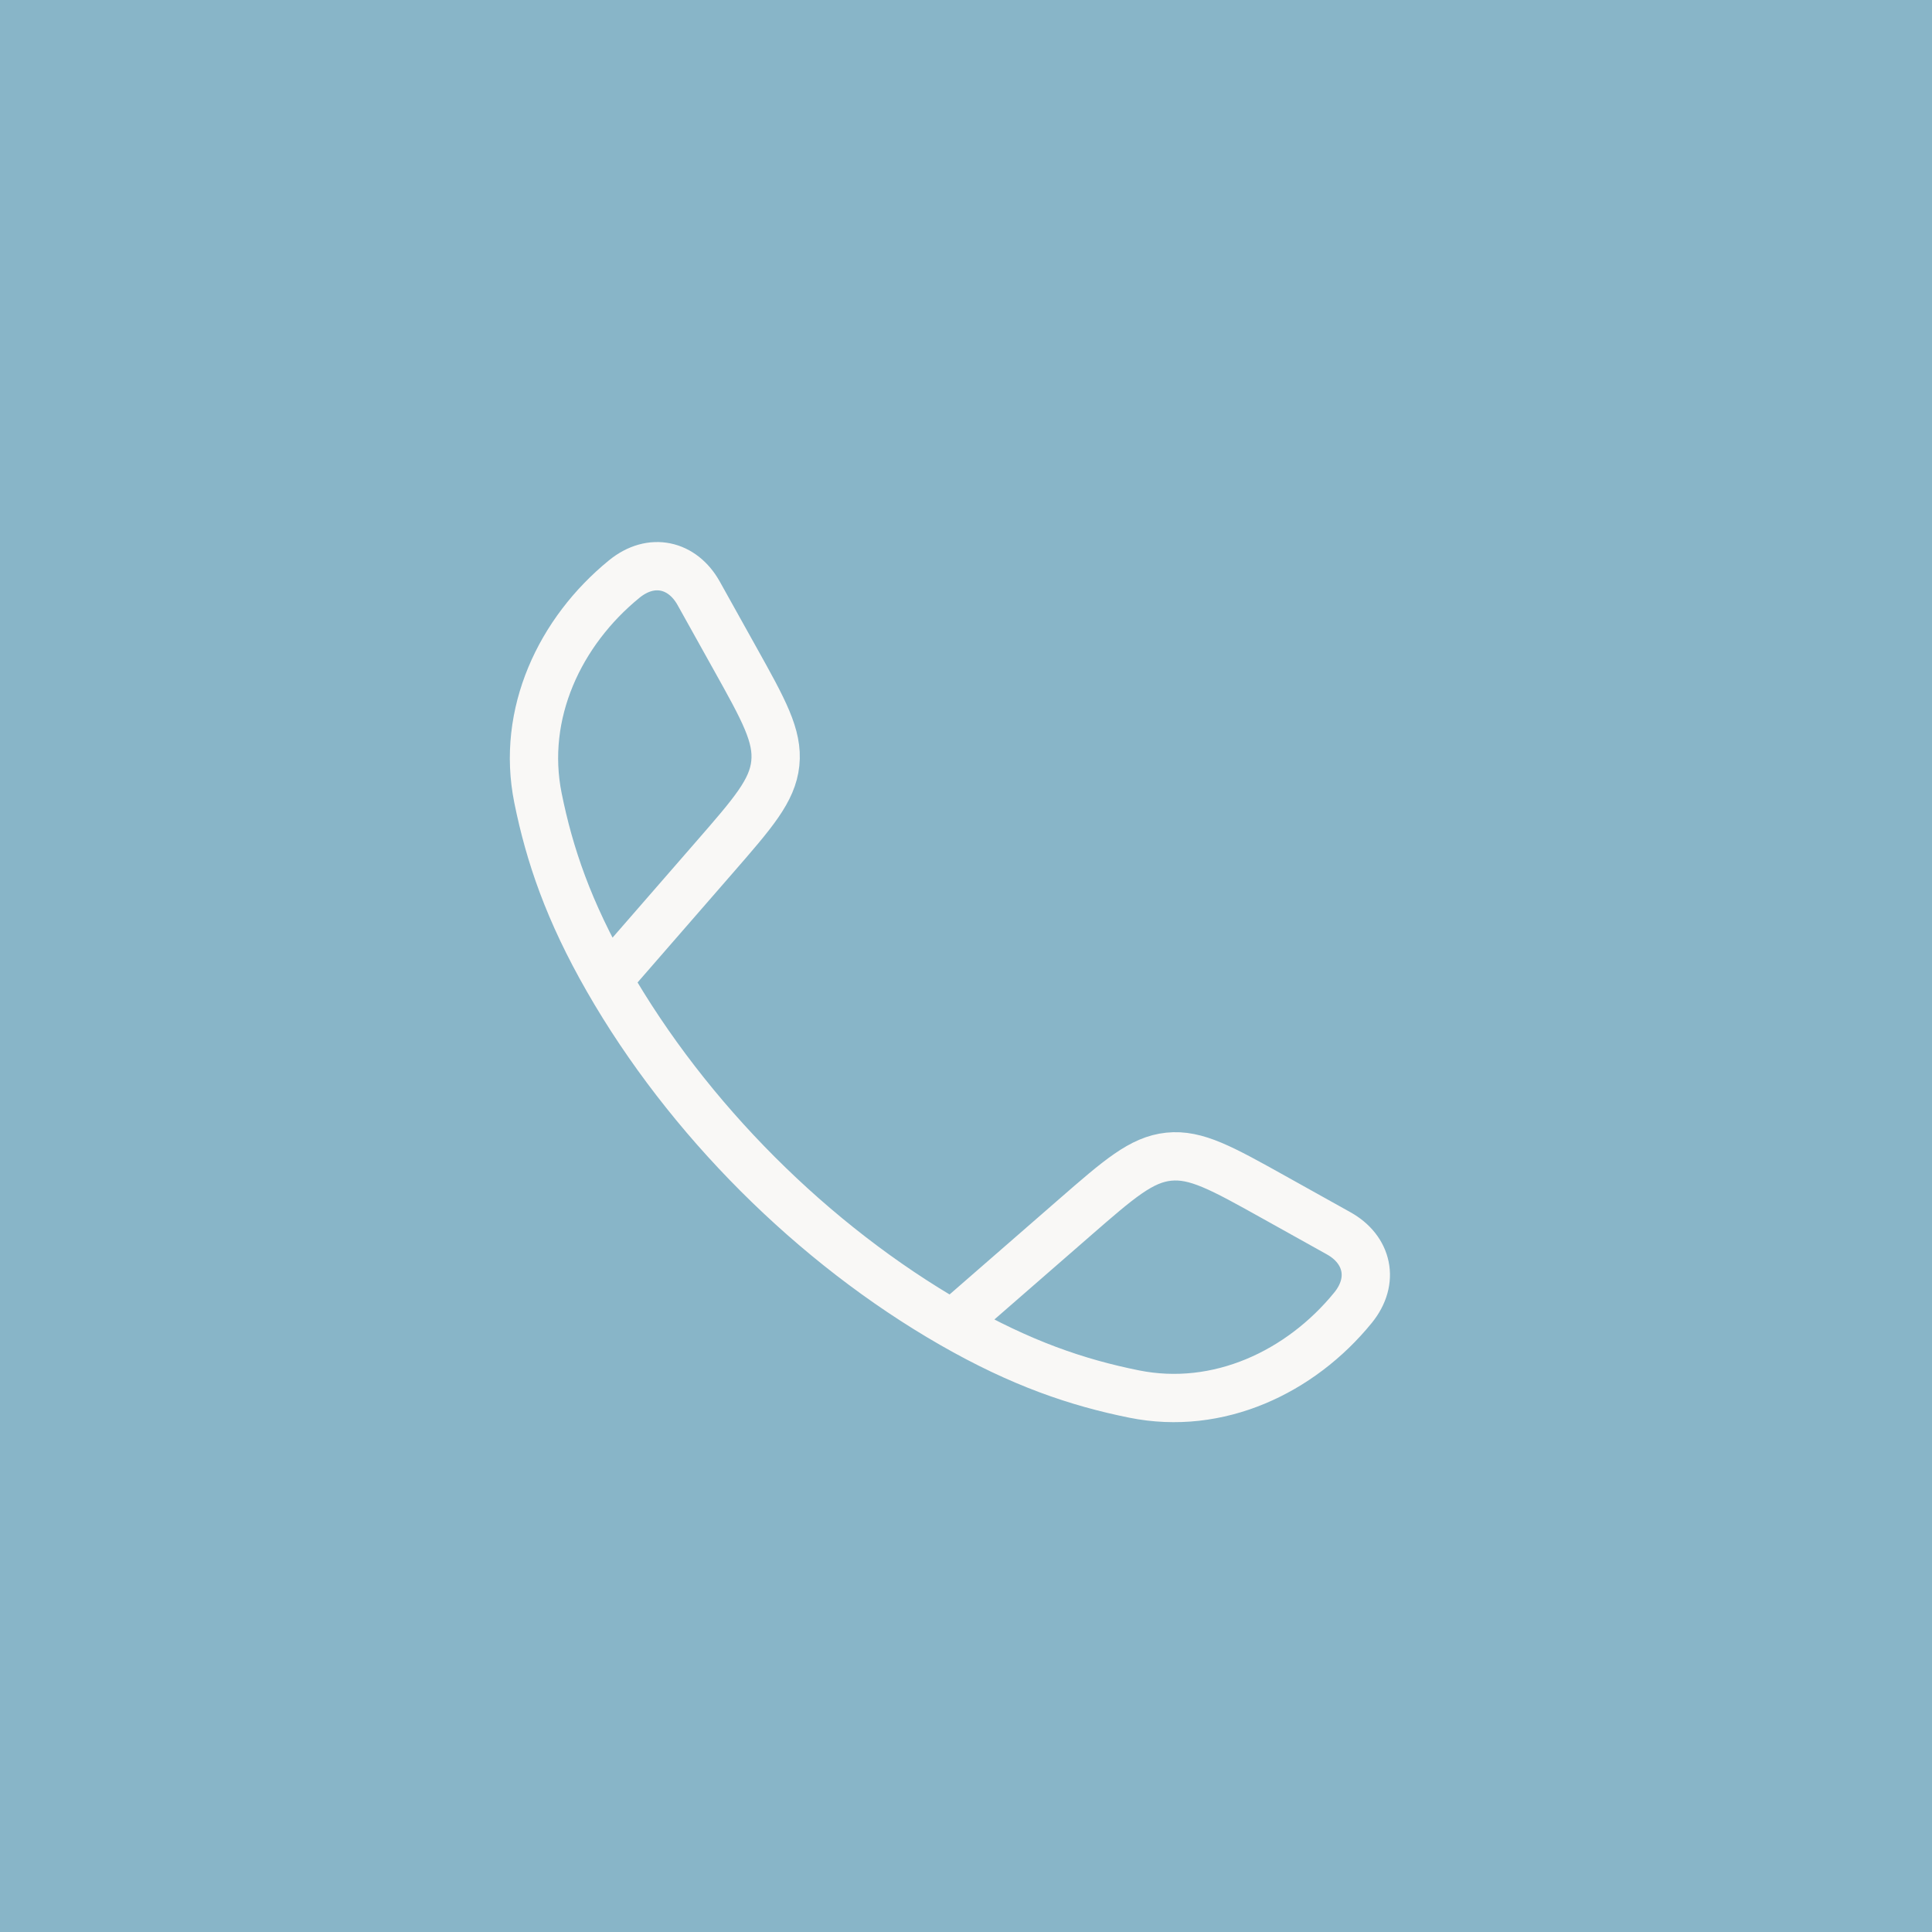
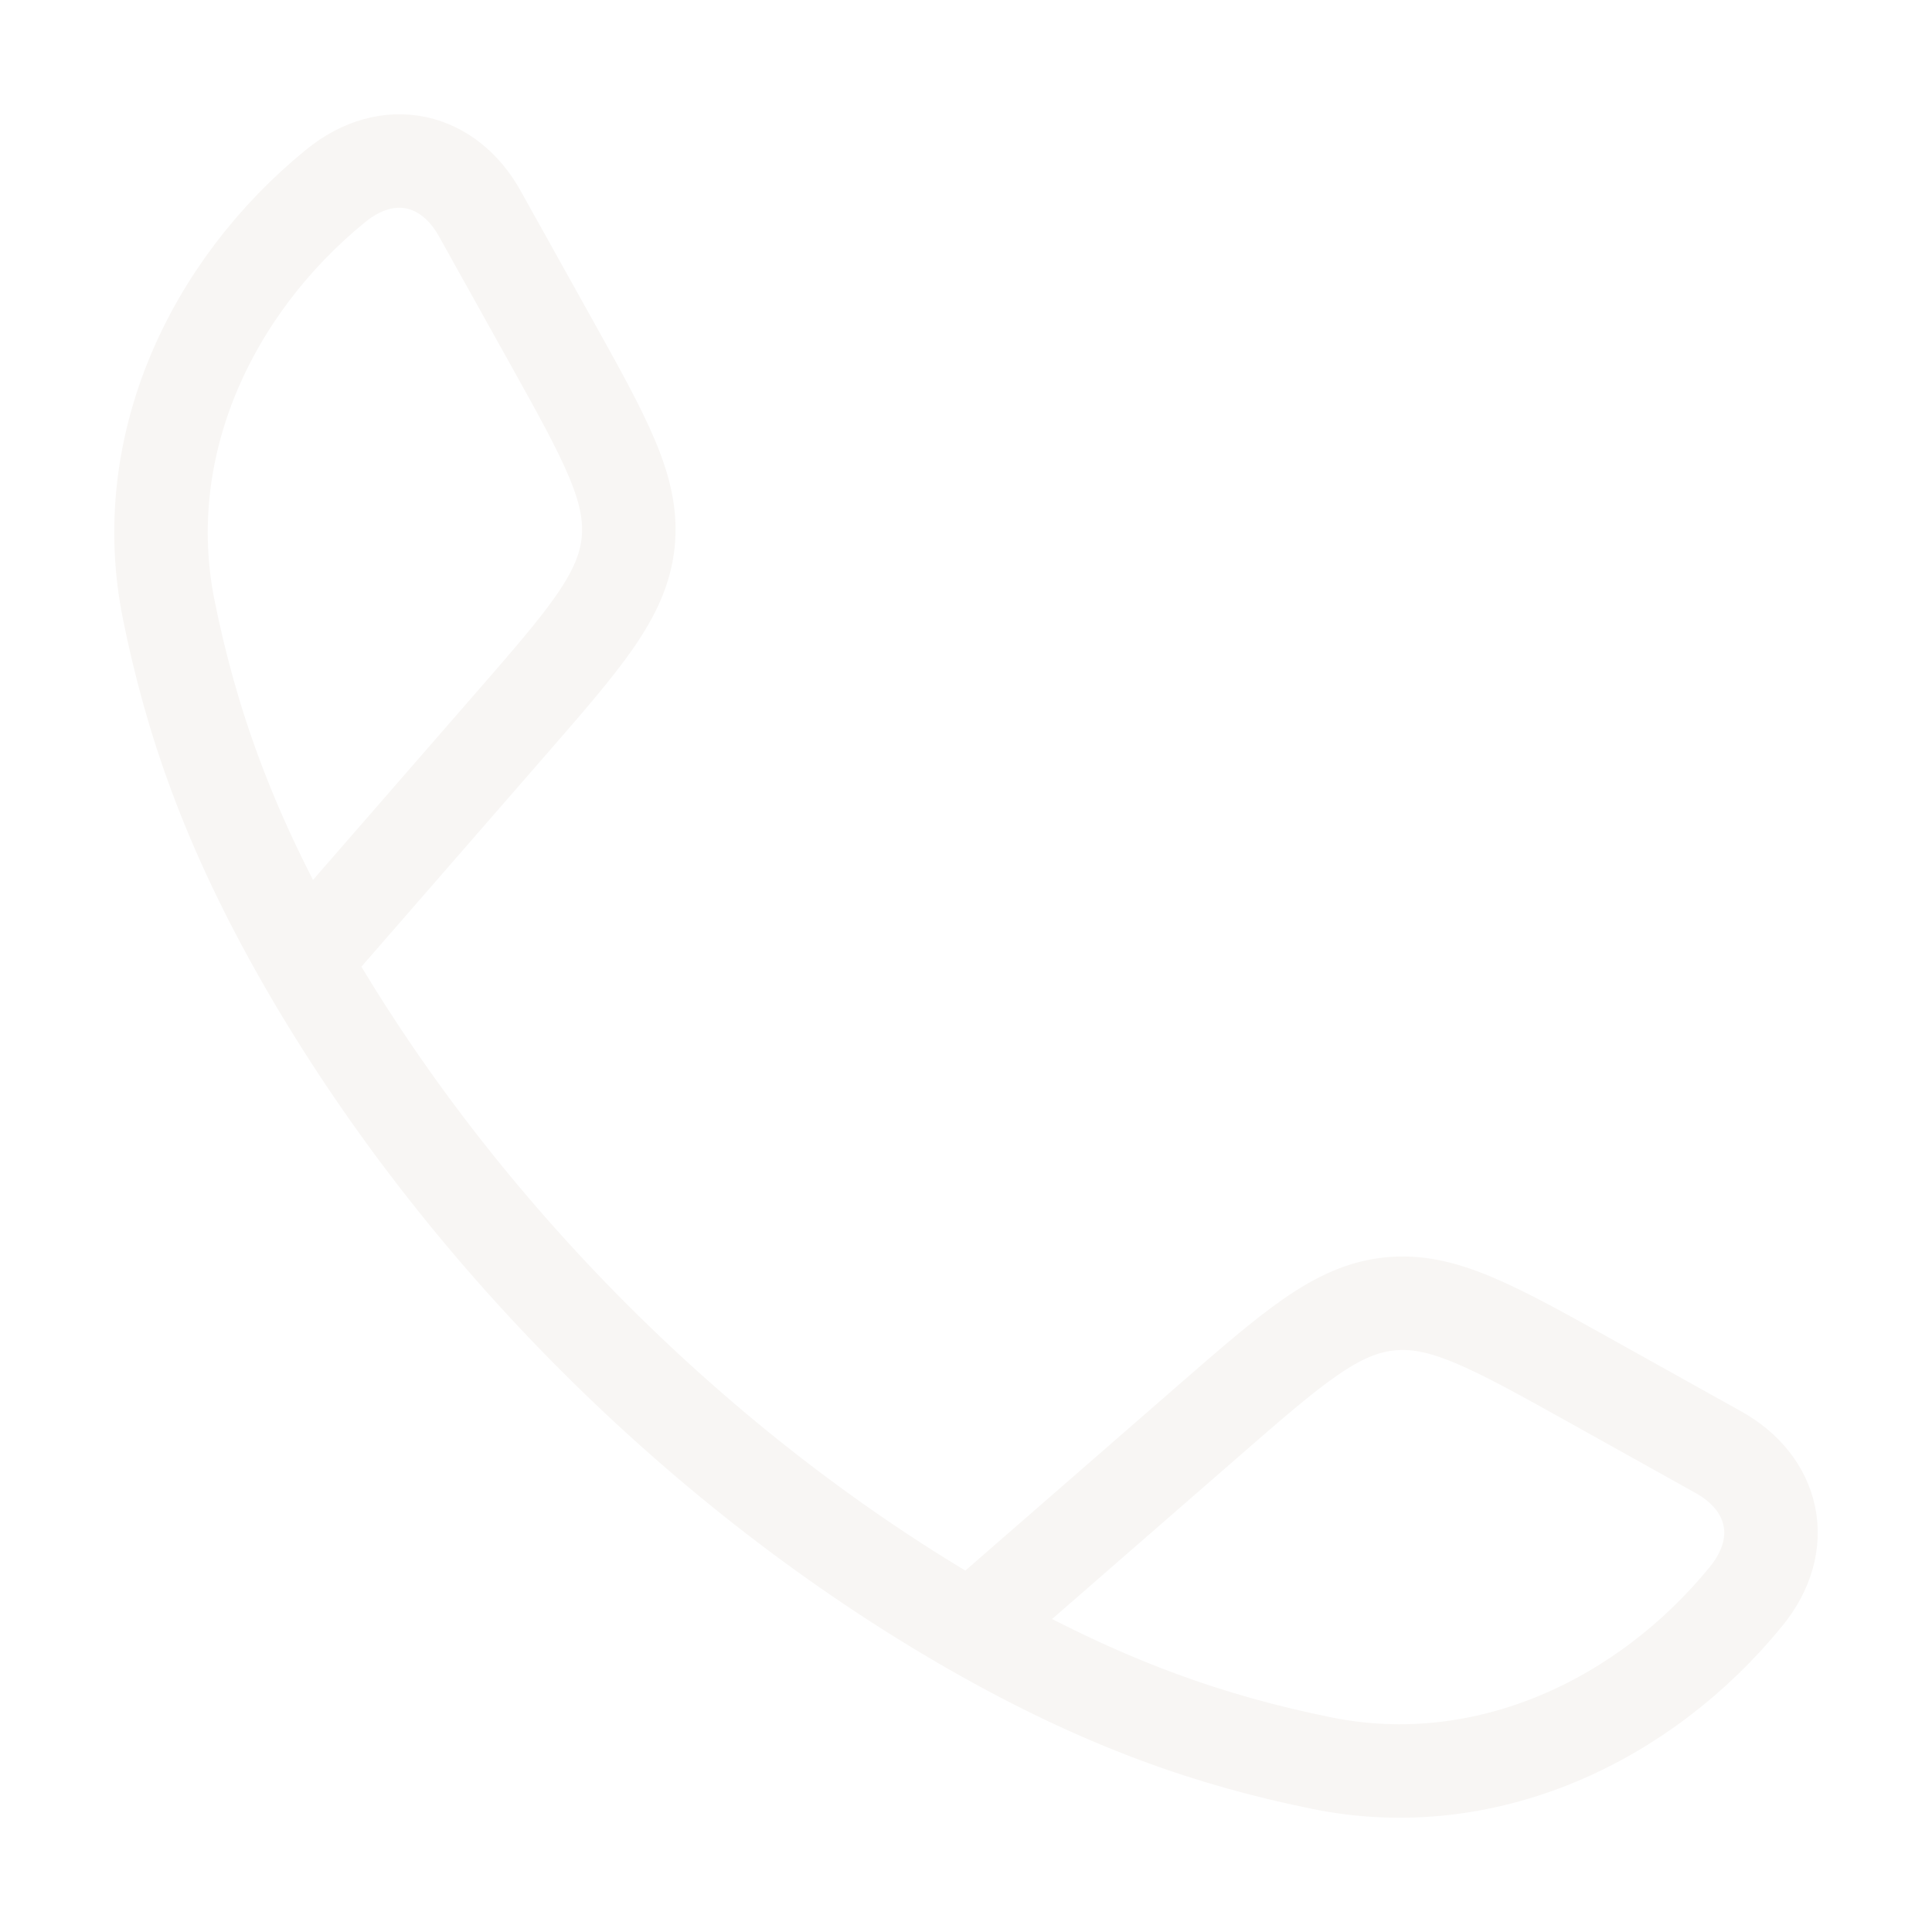
- <svg xmlns="http://www.w3.org/2000/svg" width="60" height="60" viewBox="0 0 60 60" fill="none">
-   <g opacity="0.8">
-     <rect width="60" height="60" fill="#6AA2BA" />
-     <path d="M18.88 30.426C17.655 28.291 17.064 26.547 16.707 24.78C16.18 22.166 17.387 19.613 19.386 17.983C20.23 17.295 21.199 17.53 21.698 18.426L22.826 20.45C23.72 22.053 24.167 22.855 24.078 23.706C23.99 24.556 23.387 25.248 22.181 26.633L18.88 30.426ZM18.88 30.426C21.358 34.748 25.248 38.639 29.575 41.121M29.575 41.121C31.71 42.345 33.453 42.937 35.221 43.293C37.834 43.82 40.388 42.614 42.017 40.615C42.706 39.77 42.47 38.801 41.574 38.302L39.551 37.174C37.947 36.28 37.145 35.833 36.295 35.922C35.445 36.01 34.752 36.613 33.367 37.819L29.575 41.121Z" stroke="#F8F6F4" stroke-width="1.5" stroke-linejoin="round" />
-   </g>
+ <svg xmlns="http://www.w3.org/2000/svg" width="31" height="31" viewBox="0 0 31 31" fill="none">
+   <path d="M4.879 15.426C3.655 13.29 3.064 11.547 2.707 9.78C2.18 7.166 3.387 4.612 5.385 2.983C6.23 2.295 7.199 2.53 7.698 3.426L8.826 5.45C9.72 7.053 10.167 7.855 10.079 8.705C9.99 9.556 9.387 10.248 8.181 11.633L4.879 15.426ZM4.879 15.426C7.358 19.747 11.248 23.639 15.575 26.121M15.575 26.121C17.71 27.345 19.453 27.936 21.221 28.293C23.834 28.82 26.388 27.614 28.017 25.615C28.706 24.77 28.47 23.801 27.574 23.302L25.551 22.174C23.947 21.28 23.145 20.833 22.295 20.922C21.445 21.01 20.752 21.613 19.367 22.819L15.575 26.121Z" stroke="#F8F6F4" stroke-width="1.5" stroke-linejoin="round" />
</svg>
